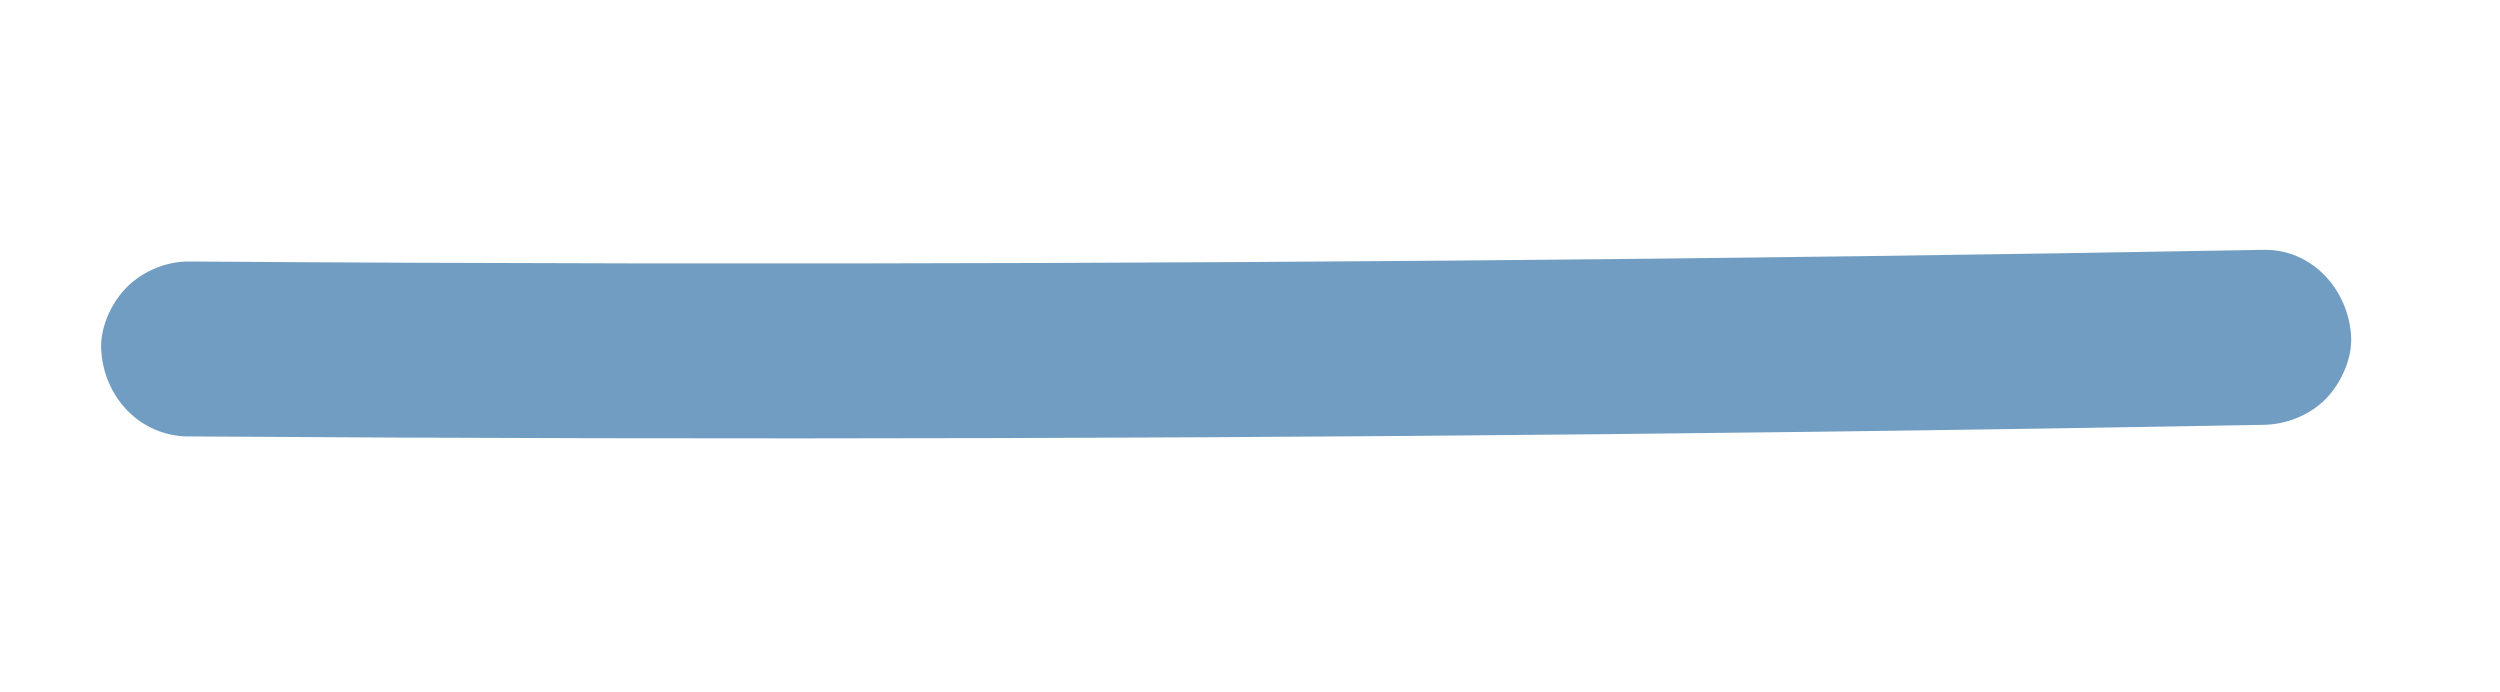
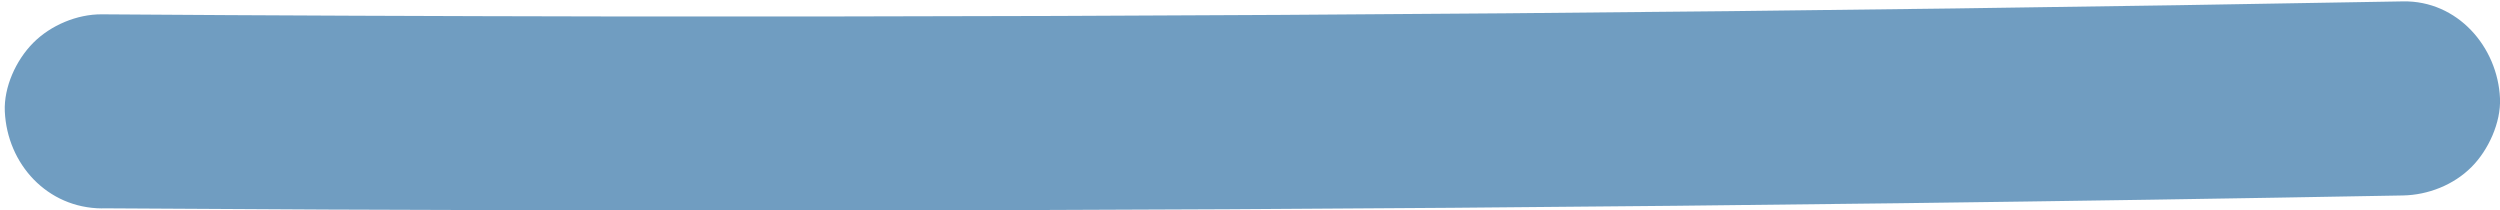
- <svg xmlns="http://www.w3.org/2000/svg" id="Registro_estado-2" data-name="Registro_estado" viewBox="0 0 300 83">
-   <defs>
-     <style>
-       .cls-1 {
-         fill: #709dc1;
-       }
-     </style>
-   </defs>
-   <path class="cls-1" d="M22.64,52.37c32.54.22,65.07.29,97.61.2,32.32-.09,64.64-.34,96.96-.75,18.15-.23,36.29-.51,54.43-.84,2.72-.05,5.49-1.14,7.42-3.08,1.82-1.82,3.19-4.81,3.08-7.42-.25-5.6-4.62-10.61-10.5-10.5-32.38.59-64.76,1.02-97.14,1.29s-64.73.38-97.09.34c-18.26-.03-36.51-.1-54.77-.23-2.68-.02-5.53,1.18-7.42,3.08s-3.19,4.81-3.08,7.42c.26,5.72,4.61,10.46,10.5,10.5h0Z" />
+ <svg xmlns="http://www.w3.org/2000/svg" version="1.1" id="Registro_estado-2" x="0px" y="0px" viewBox="0 0 270.52 22.62" style="enable-background:new 0 0 270.52 22.62;" xml:space="preserve">
+   <style type="text/css">
+ 	.st0{fill:#709DC1;}
+ </style>
+   <path class="st0" d="M11.02,22.54c32.54,0.22,65.07,0.29,97.61,0.2c32.32-0.09,64.64-0.34,96.96-0.75  c18.15-0.23,36.29-0.51,54.43-0.84c2.72-0.05,5.49-1.14,7.42-3.08c1.82-1.82,3.19-4.81,3.08-7.42c-0.25-5.6-4.62-10.61-10.5-10.5  c-32.38,0.59-64.76,1.02-97.14,1.29S98.15,1.82,65.79,1.78c-18.26-0.03-36.51-0.1-54.77-0.23C8.34,1.53,5.49,2.73,3.6,4.63  s-3.19,4.81-3.08,7.42c0.26,5.72,4.61,10.46,10.5,10.5l0,0L11.02,22.54z" />
</svg>
